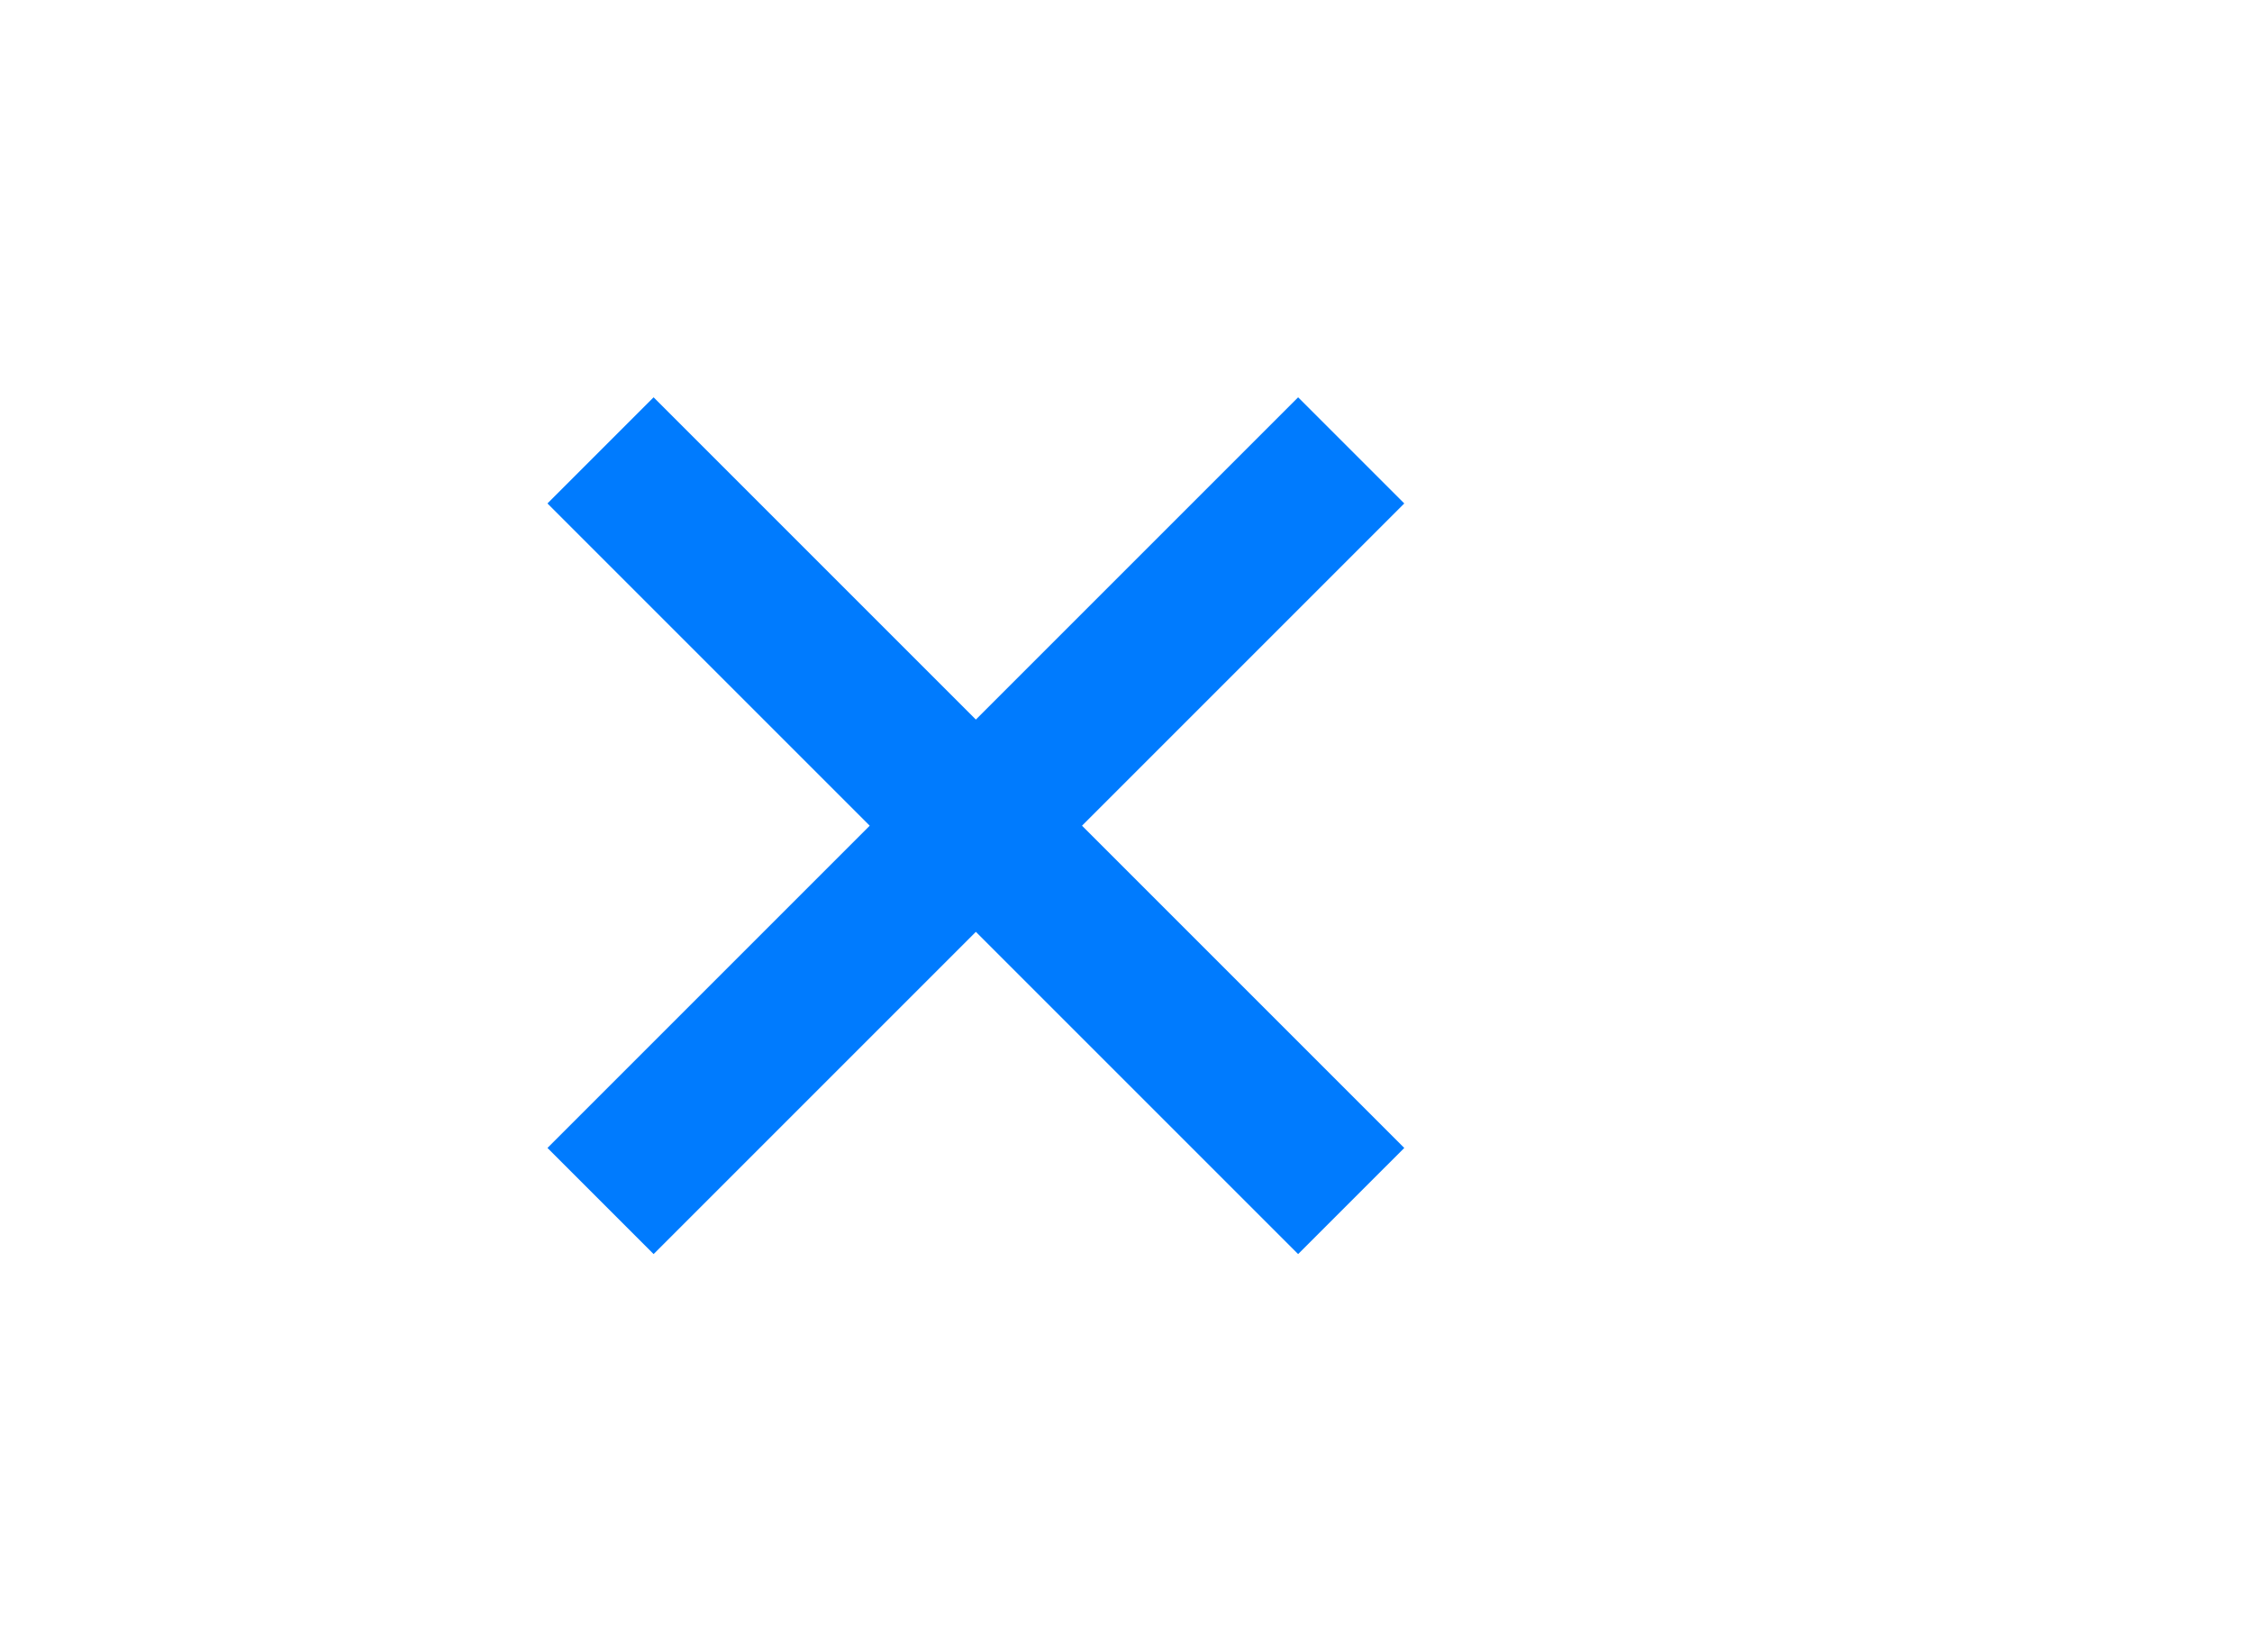
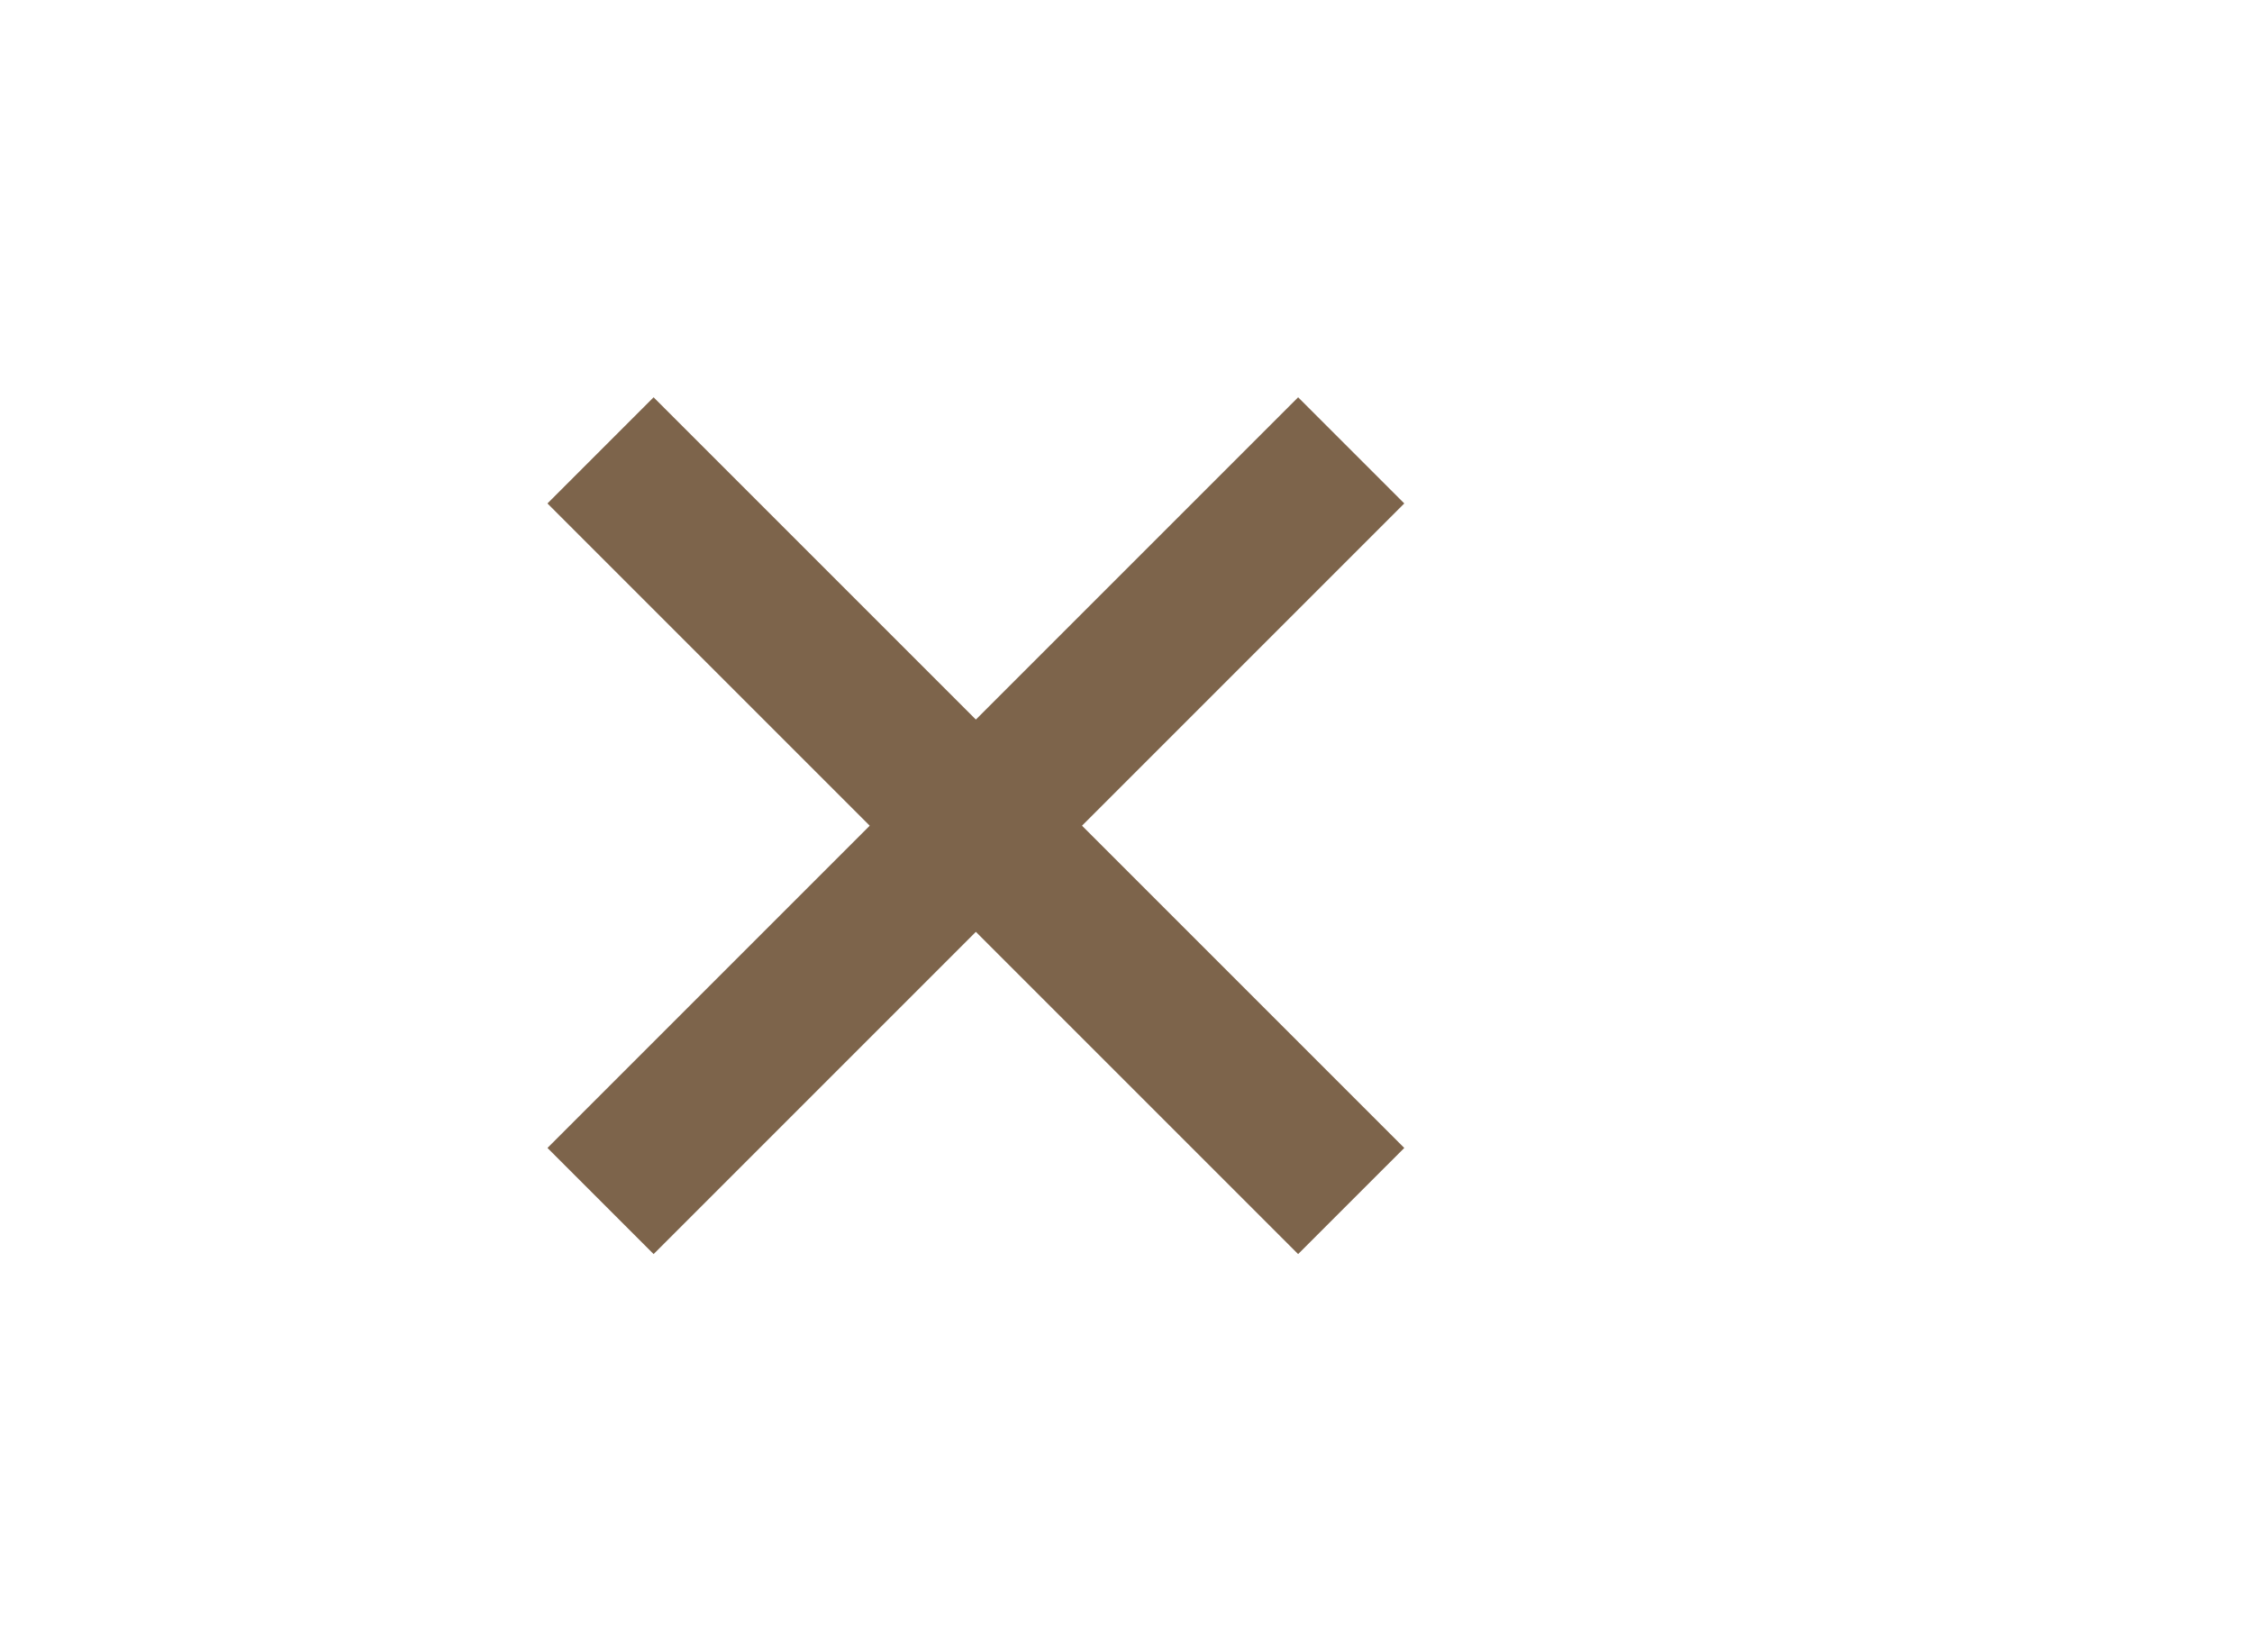
- <svg xmlns="http://www.w3.org/2000/svg" version="1.1" id="Layer_1" x="0px" y="0px" width="30px" height="22px" viewBox="0 0 30 22" enable-background="new 0 0 30 22" xml:space="preserve">
-   <g id="Clear-Purple">
+ <svg xmlns="http://www.w3.org/2000/svg" width="30px" height="22px" viewBox="0 0 30 22" version="1.1">
+   <g id="Clear-Purple" stroke="none" stroke-width="1" fill="none" fill-rule="evenodd">
    <g id="ic-clear-purple" transform="translate(5, 3)">
-       <polygon id="Path_18950" fill="#007BFE" points="13.707,3.707 12.293,2.293 8,6.586 3.707,2.293 2.293,3.707 6.586,8     2.293,12.293 3.707,13.707 8,9.414 12.293,13.707 13.707,12.293 9.414,8   " />
-       <polygon id="Rectangle_4602" fill="none" points="0,0 16,0 16,16 0,16   " />
+       <polygon id="Path_18950" fill="#7d644b" points="13.707 3.707 12.293 2.293 8 6.586 3.707 2.293 2.293 3.707 6.586 8 2.293 12.293 3.707 13.707 8 9.414 12.293 13.707 13.707 12.293 9.414 8" />
+       <polygon id="Rectangle_4602" points="0 0 16 0 16 16 0 16" />
    </g>
  </g>
</svg>
